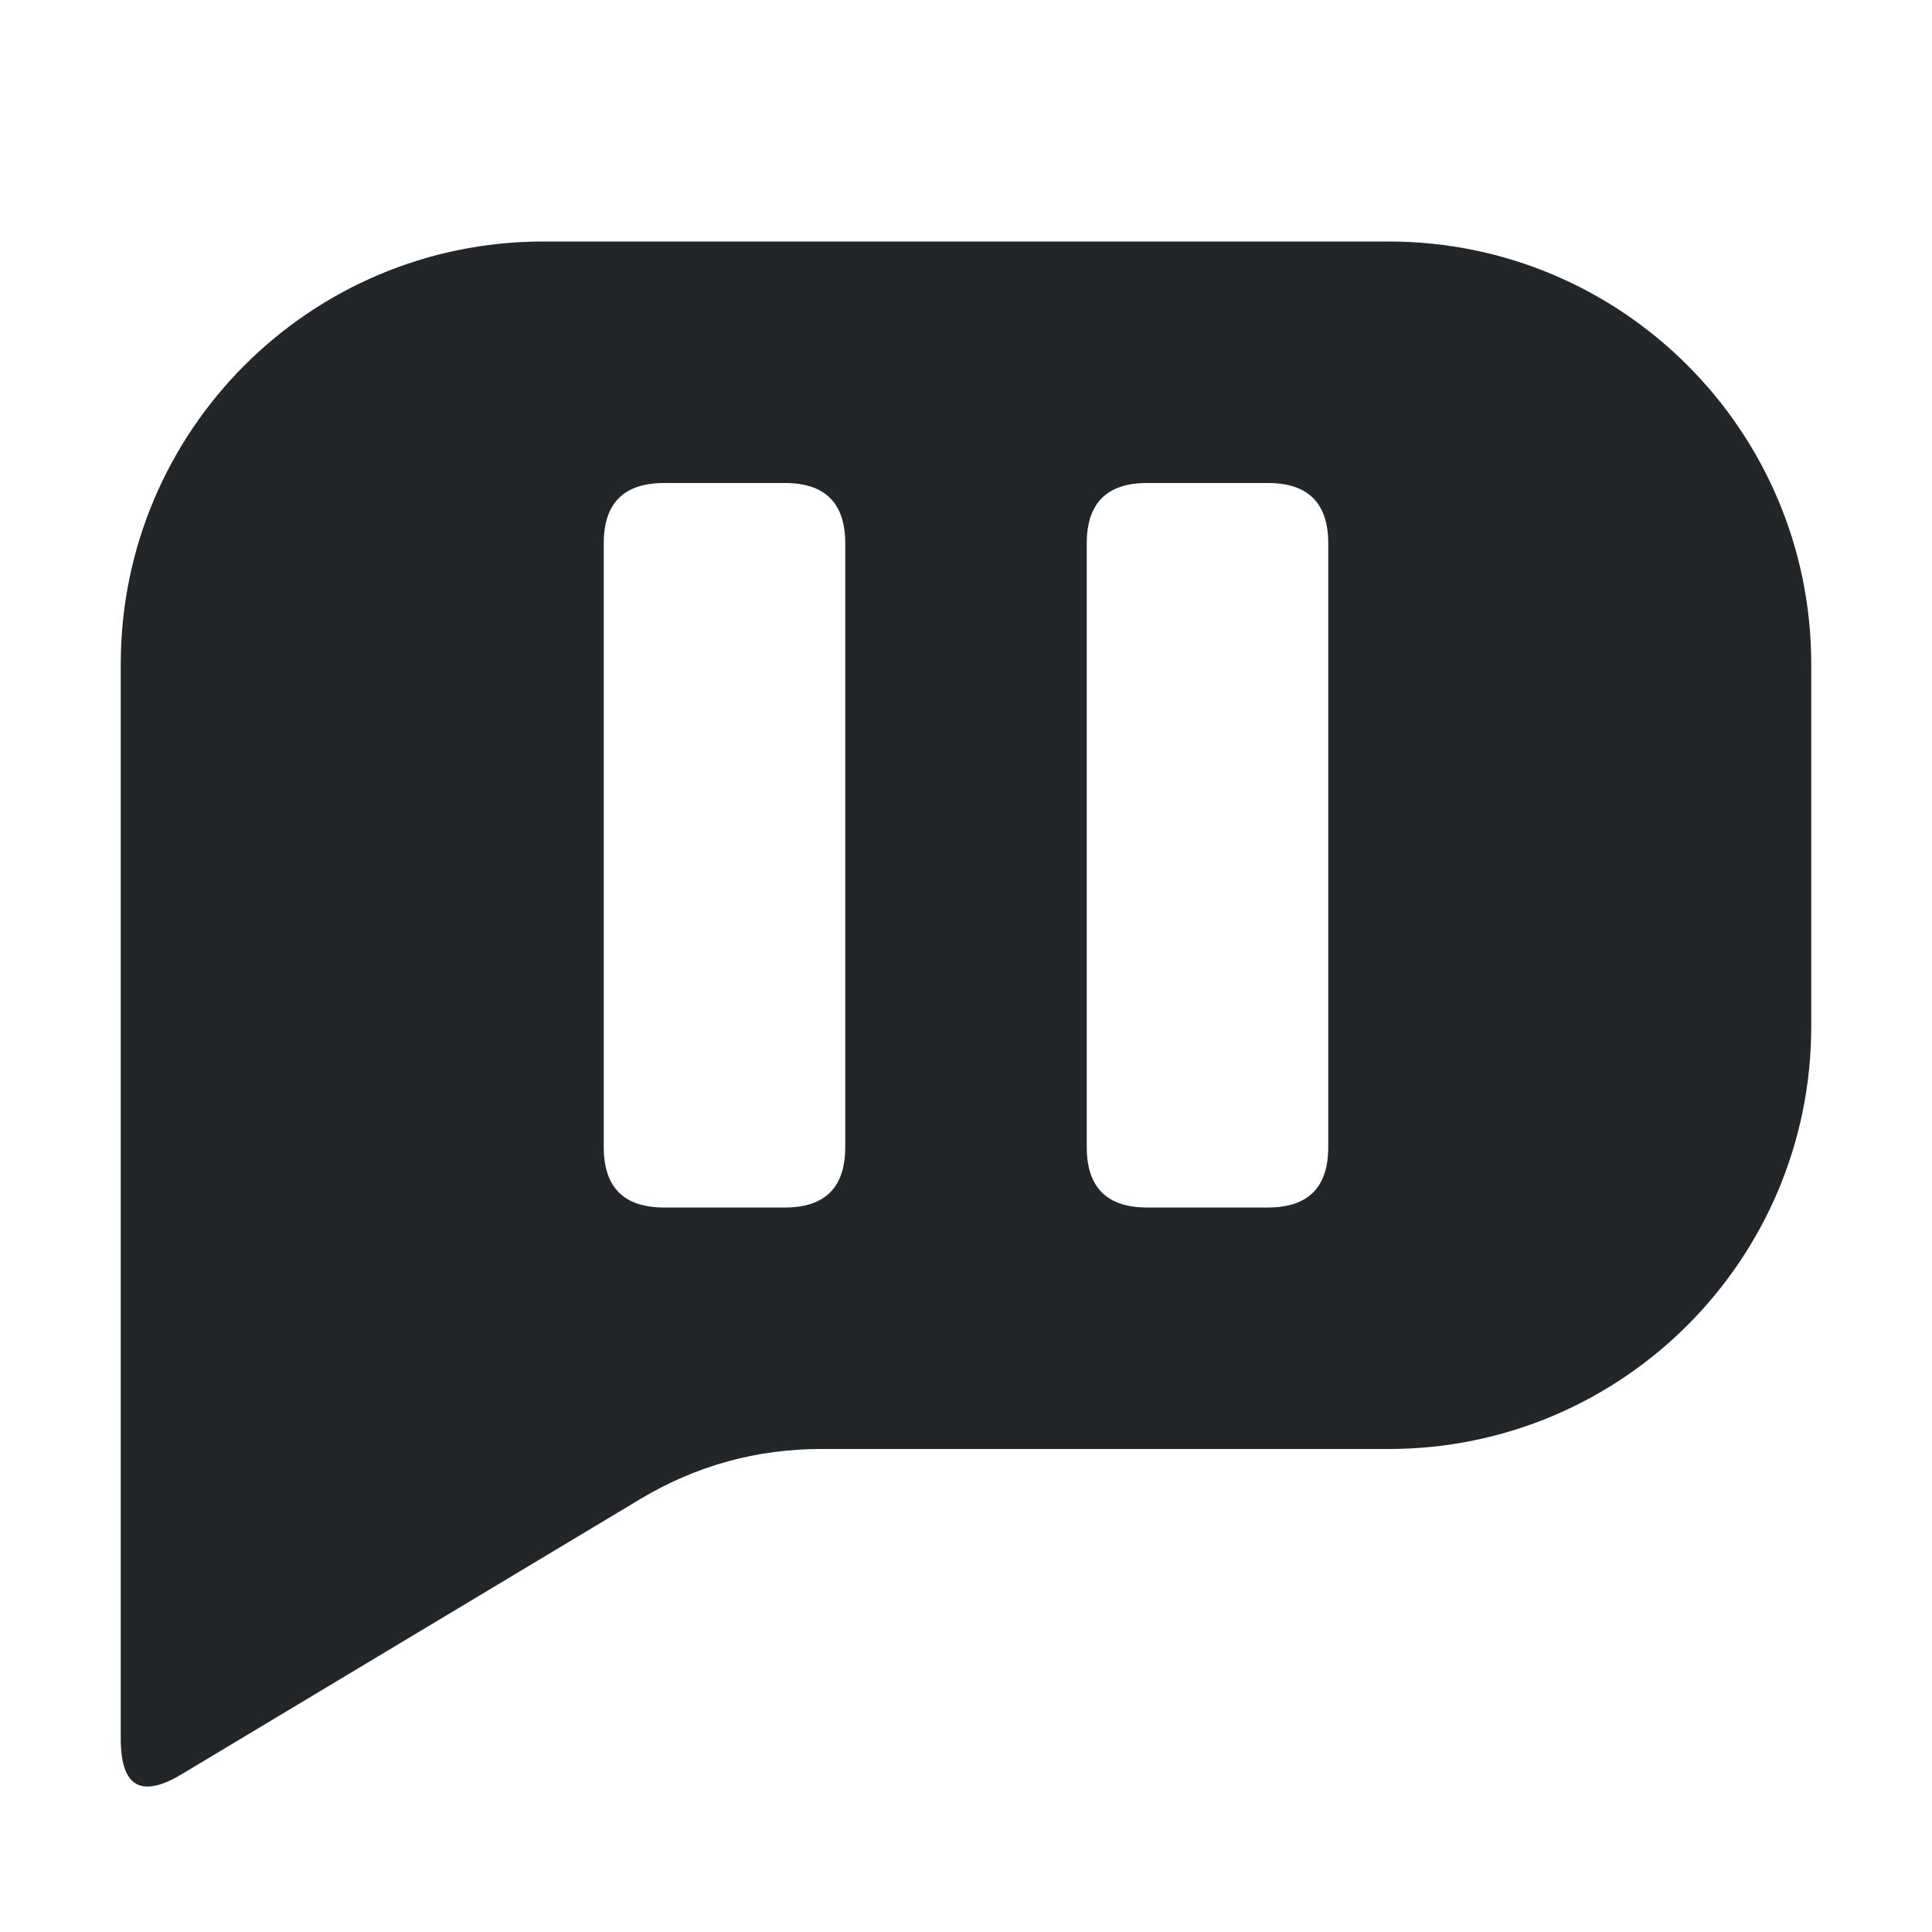
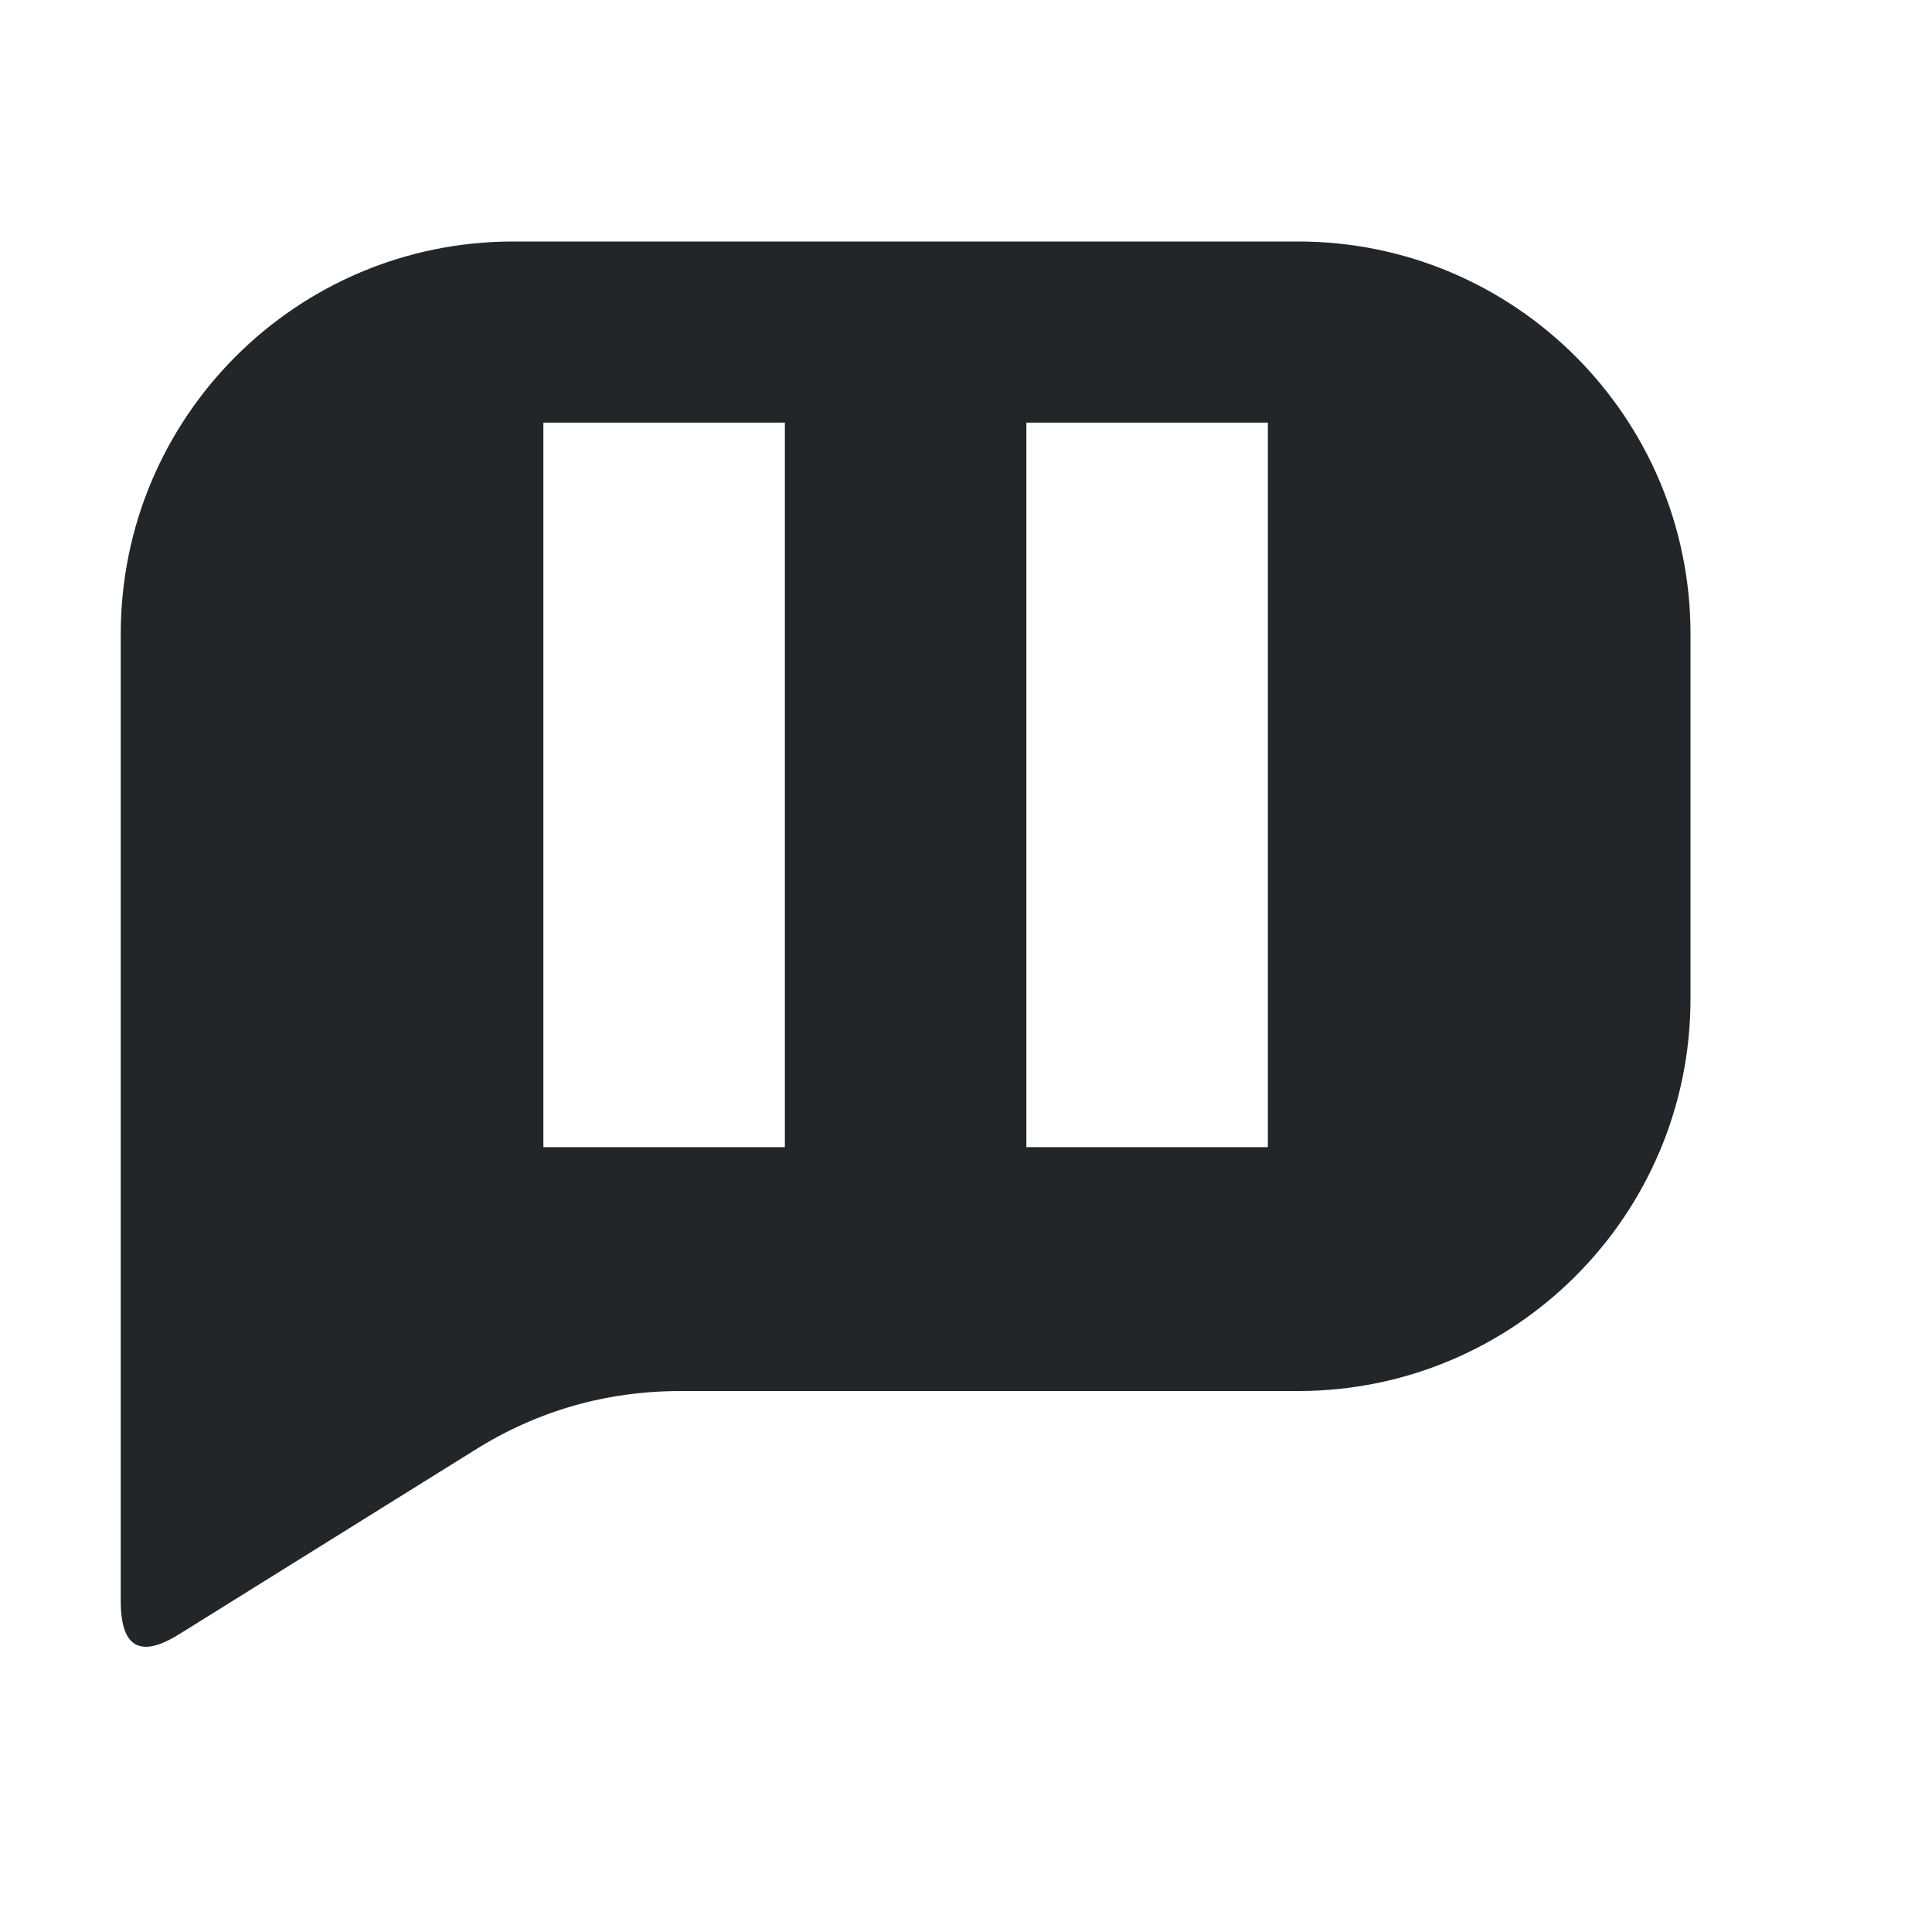
<svg xmlns="http://www.w3.org/2000/svg" viewBox="0 0 16 16" width="16" height="16">
  <style id="current-color-scheme" type="text/css">.ColorScheme-Text{color:#232629}.ColorScheme-Highlight{color:#3daee9}.ColorScheme-NegativeText{color:#da4453}</style>
-   <path class="ColorScheme-Text" style="fill:currentColor" fill-rule="evenodd" d="M1 5.5A3.5 3.5 0 0 1 4.5 2H11.5A3.5 3.5 0 0 1 15 5.5V8.5A3.5 3.5 0 0 1 11.5 12H6.8Q6 12 5.31 12.41L1.51 14.69Q1 15 1 14.4ZM5 4.5Q5 4 5.5 4H6.5Q7 4 7 4.5V9.5Q7 10 6.5 10H5.5Q5 10 5 9.5ZM9 4.5Q9 4 9.5 4H10.5Q11 4 11 4.5V9.5Q11 10 10.5 10H9.5Q9 10 9 9.5Z" />
+   <path class="ColorScheme-Text" style="fill:currentColor" fill-rule="evenodd" d="M1 5.25A3.25 3.25 0 0 1 4.25 2H10.75A3.25 3.25 0 0 1 14 5.25V8.27A3.25 3.25 0 0 1 10.75 11.52H5.64Q4.71 11.52 3.93 12.01L1.49 13.53Q1 13.84 1 13.26ZM4.5 3.5h2v6h-2ZM8.5 3.5h2v6h-2Z" />
</svg>
